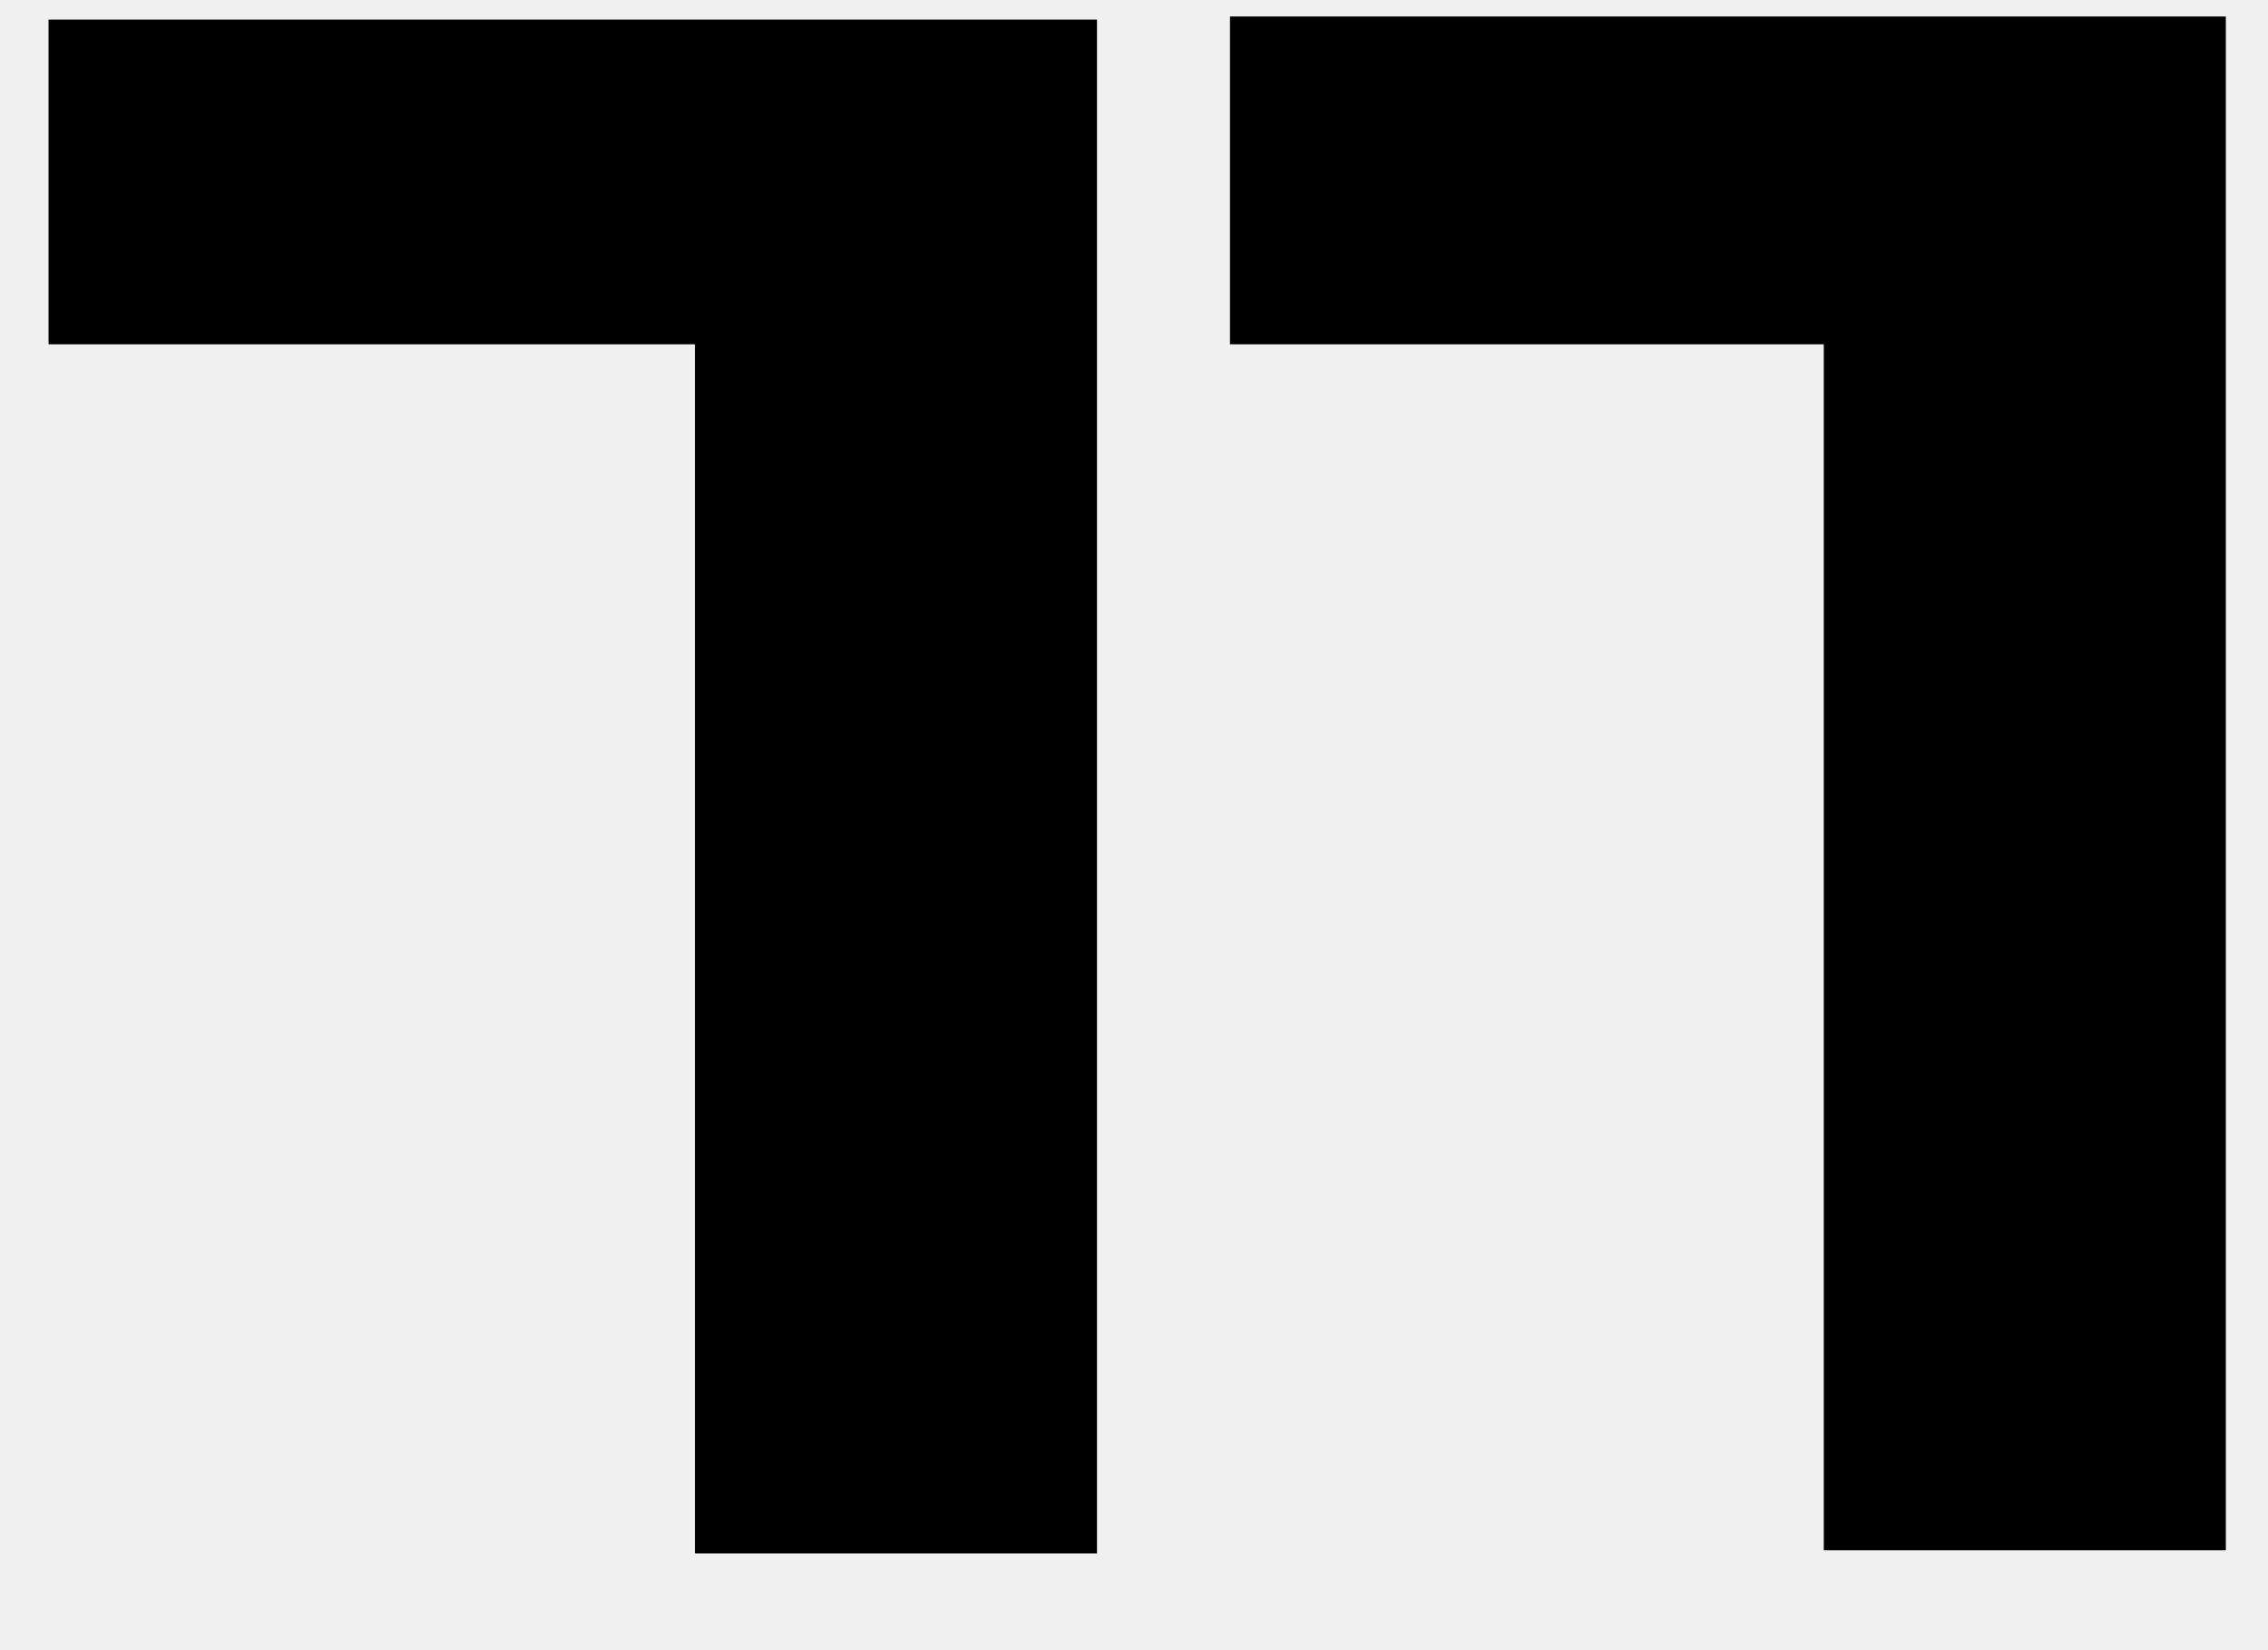
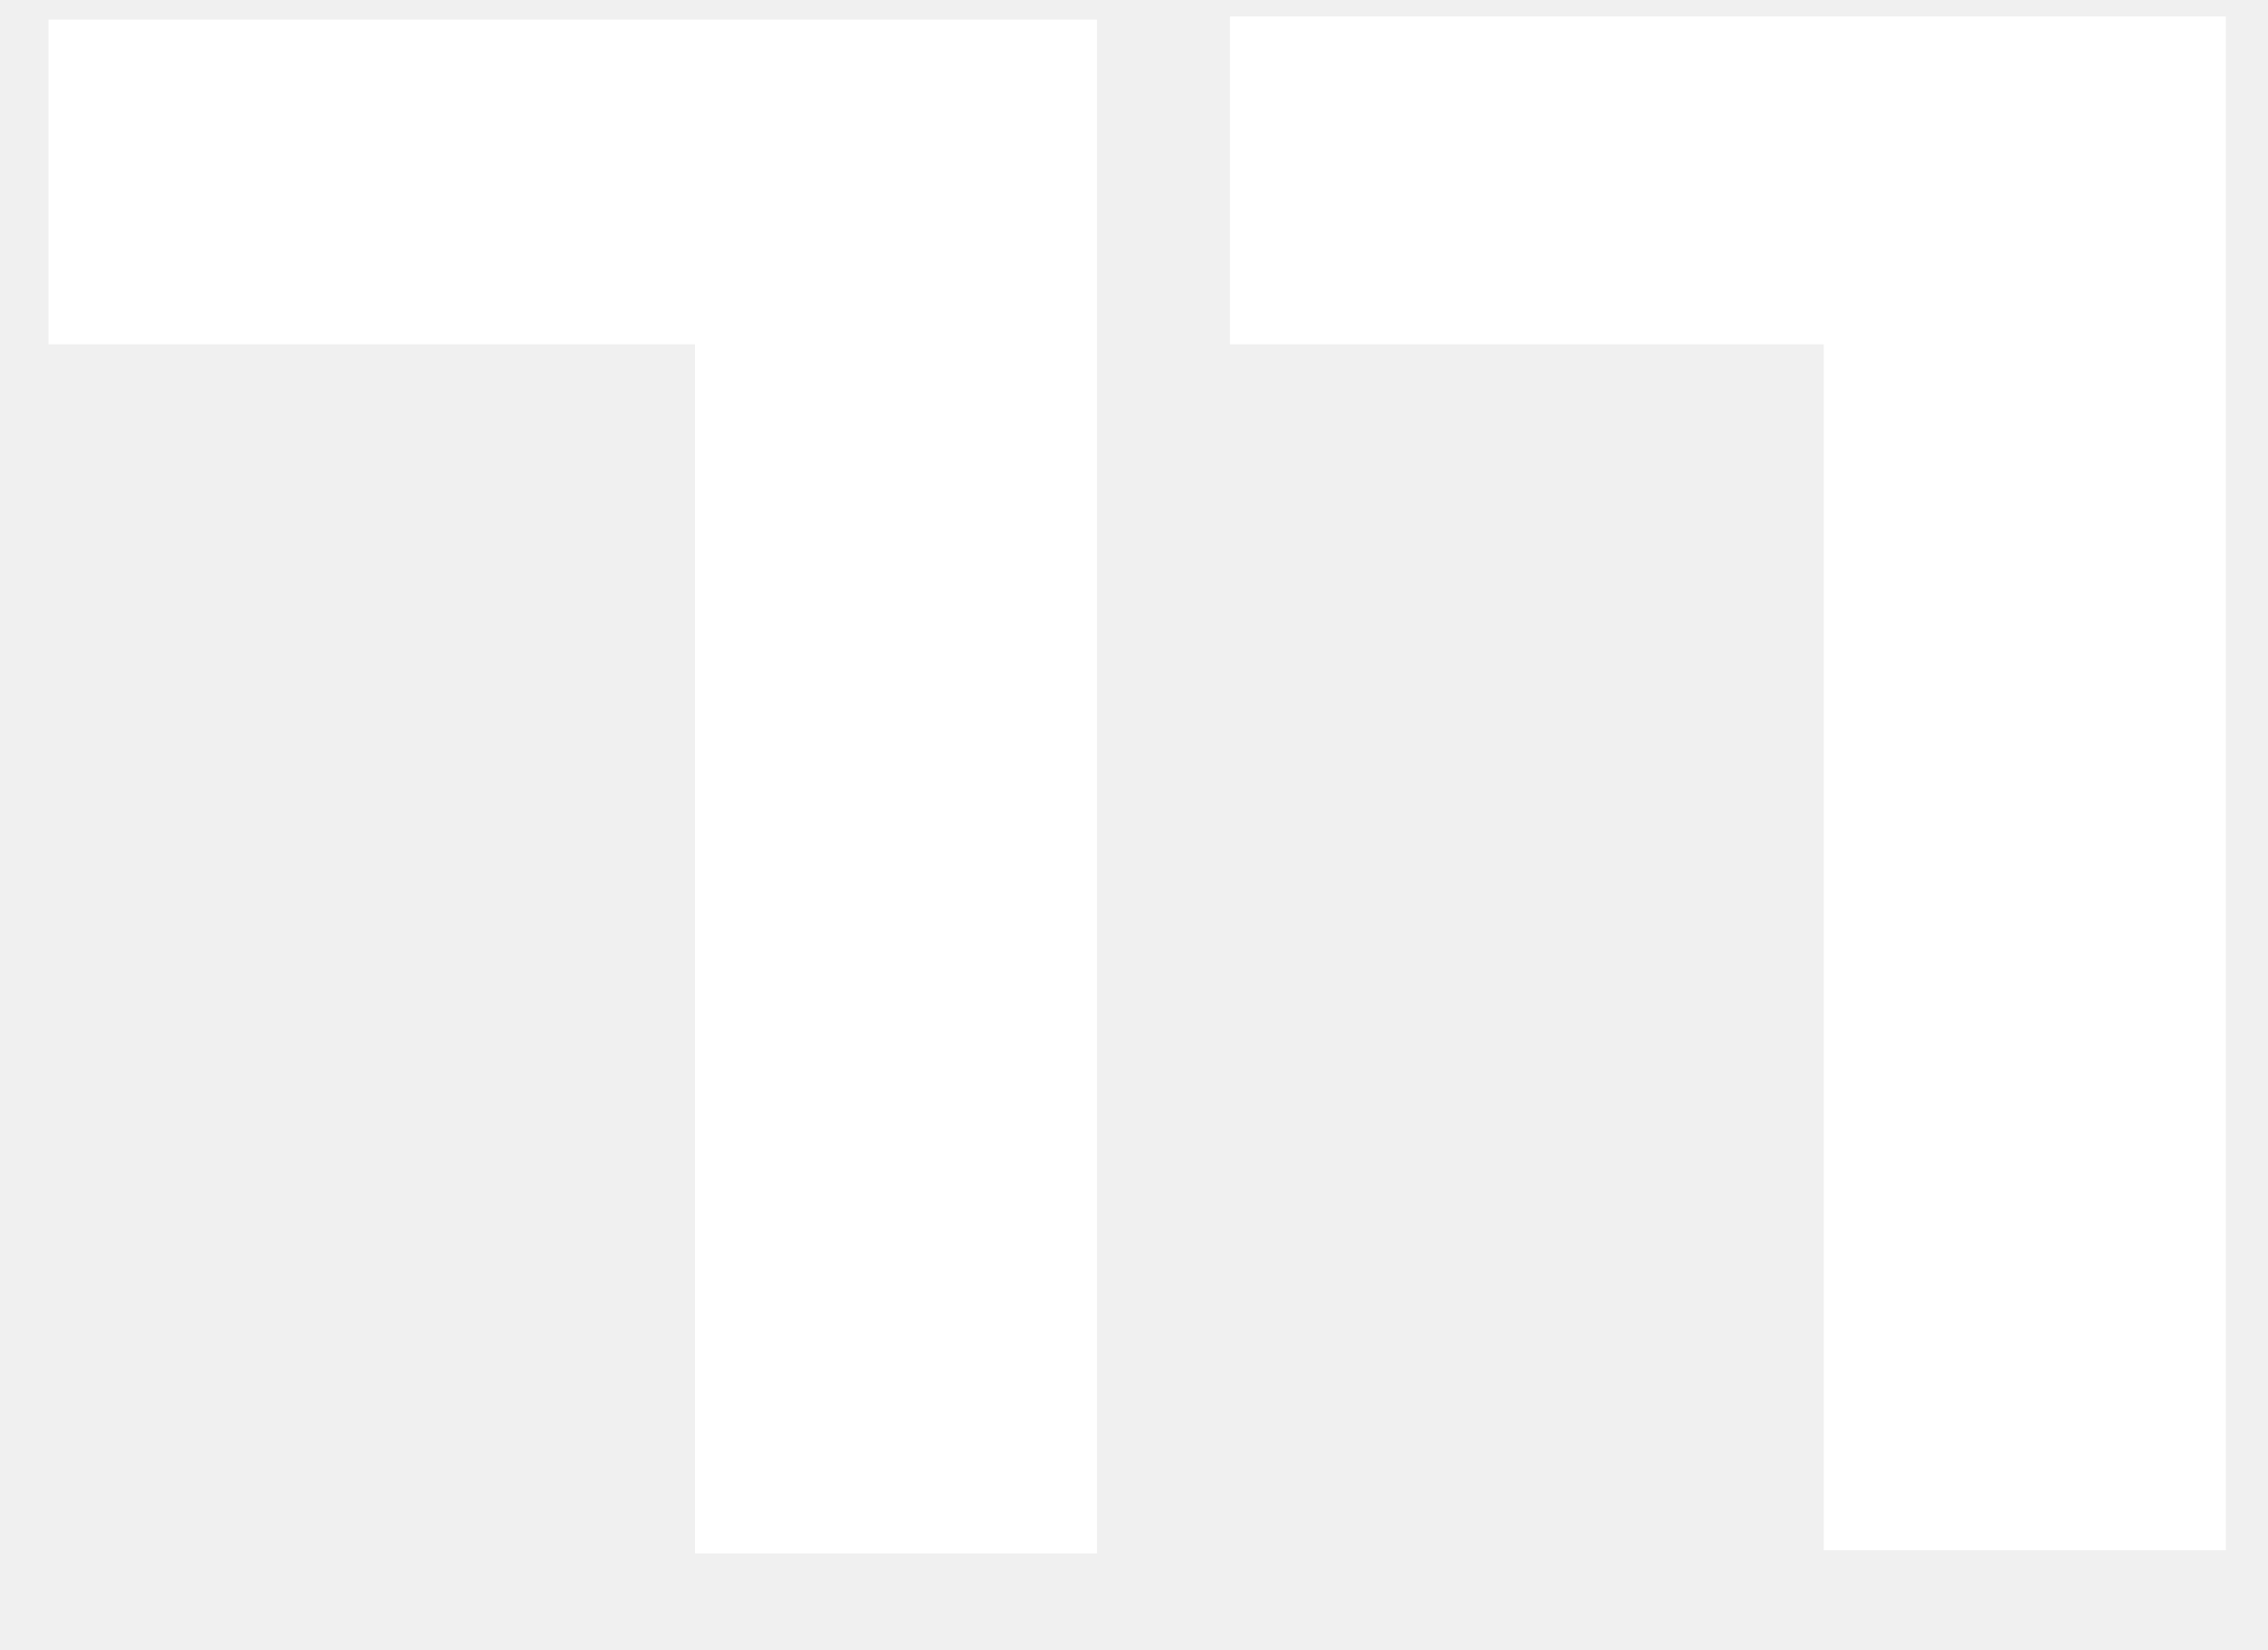
<svg xmlns="http://www.w3.org/2000/svg" width="22" height="16" viewBox="0 0 22 16" fill="none">
-   <path d="M0.471 0.19V3.34H6.741V15.07H10.641V0.19H0.471ZM11.931 0.16V3.34H17.691V15.04H21.591V0.16H11.931Z" fill="black" />
+   <path d="M0.471 0.19V3.34H6.741V15.07H10.641V0.19H0.471ZM11.931 0.16V3.34H17.691V15.04H21.591V0.16H11.931Z" fill="white" />
</svg>
